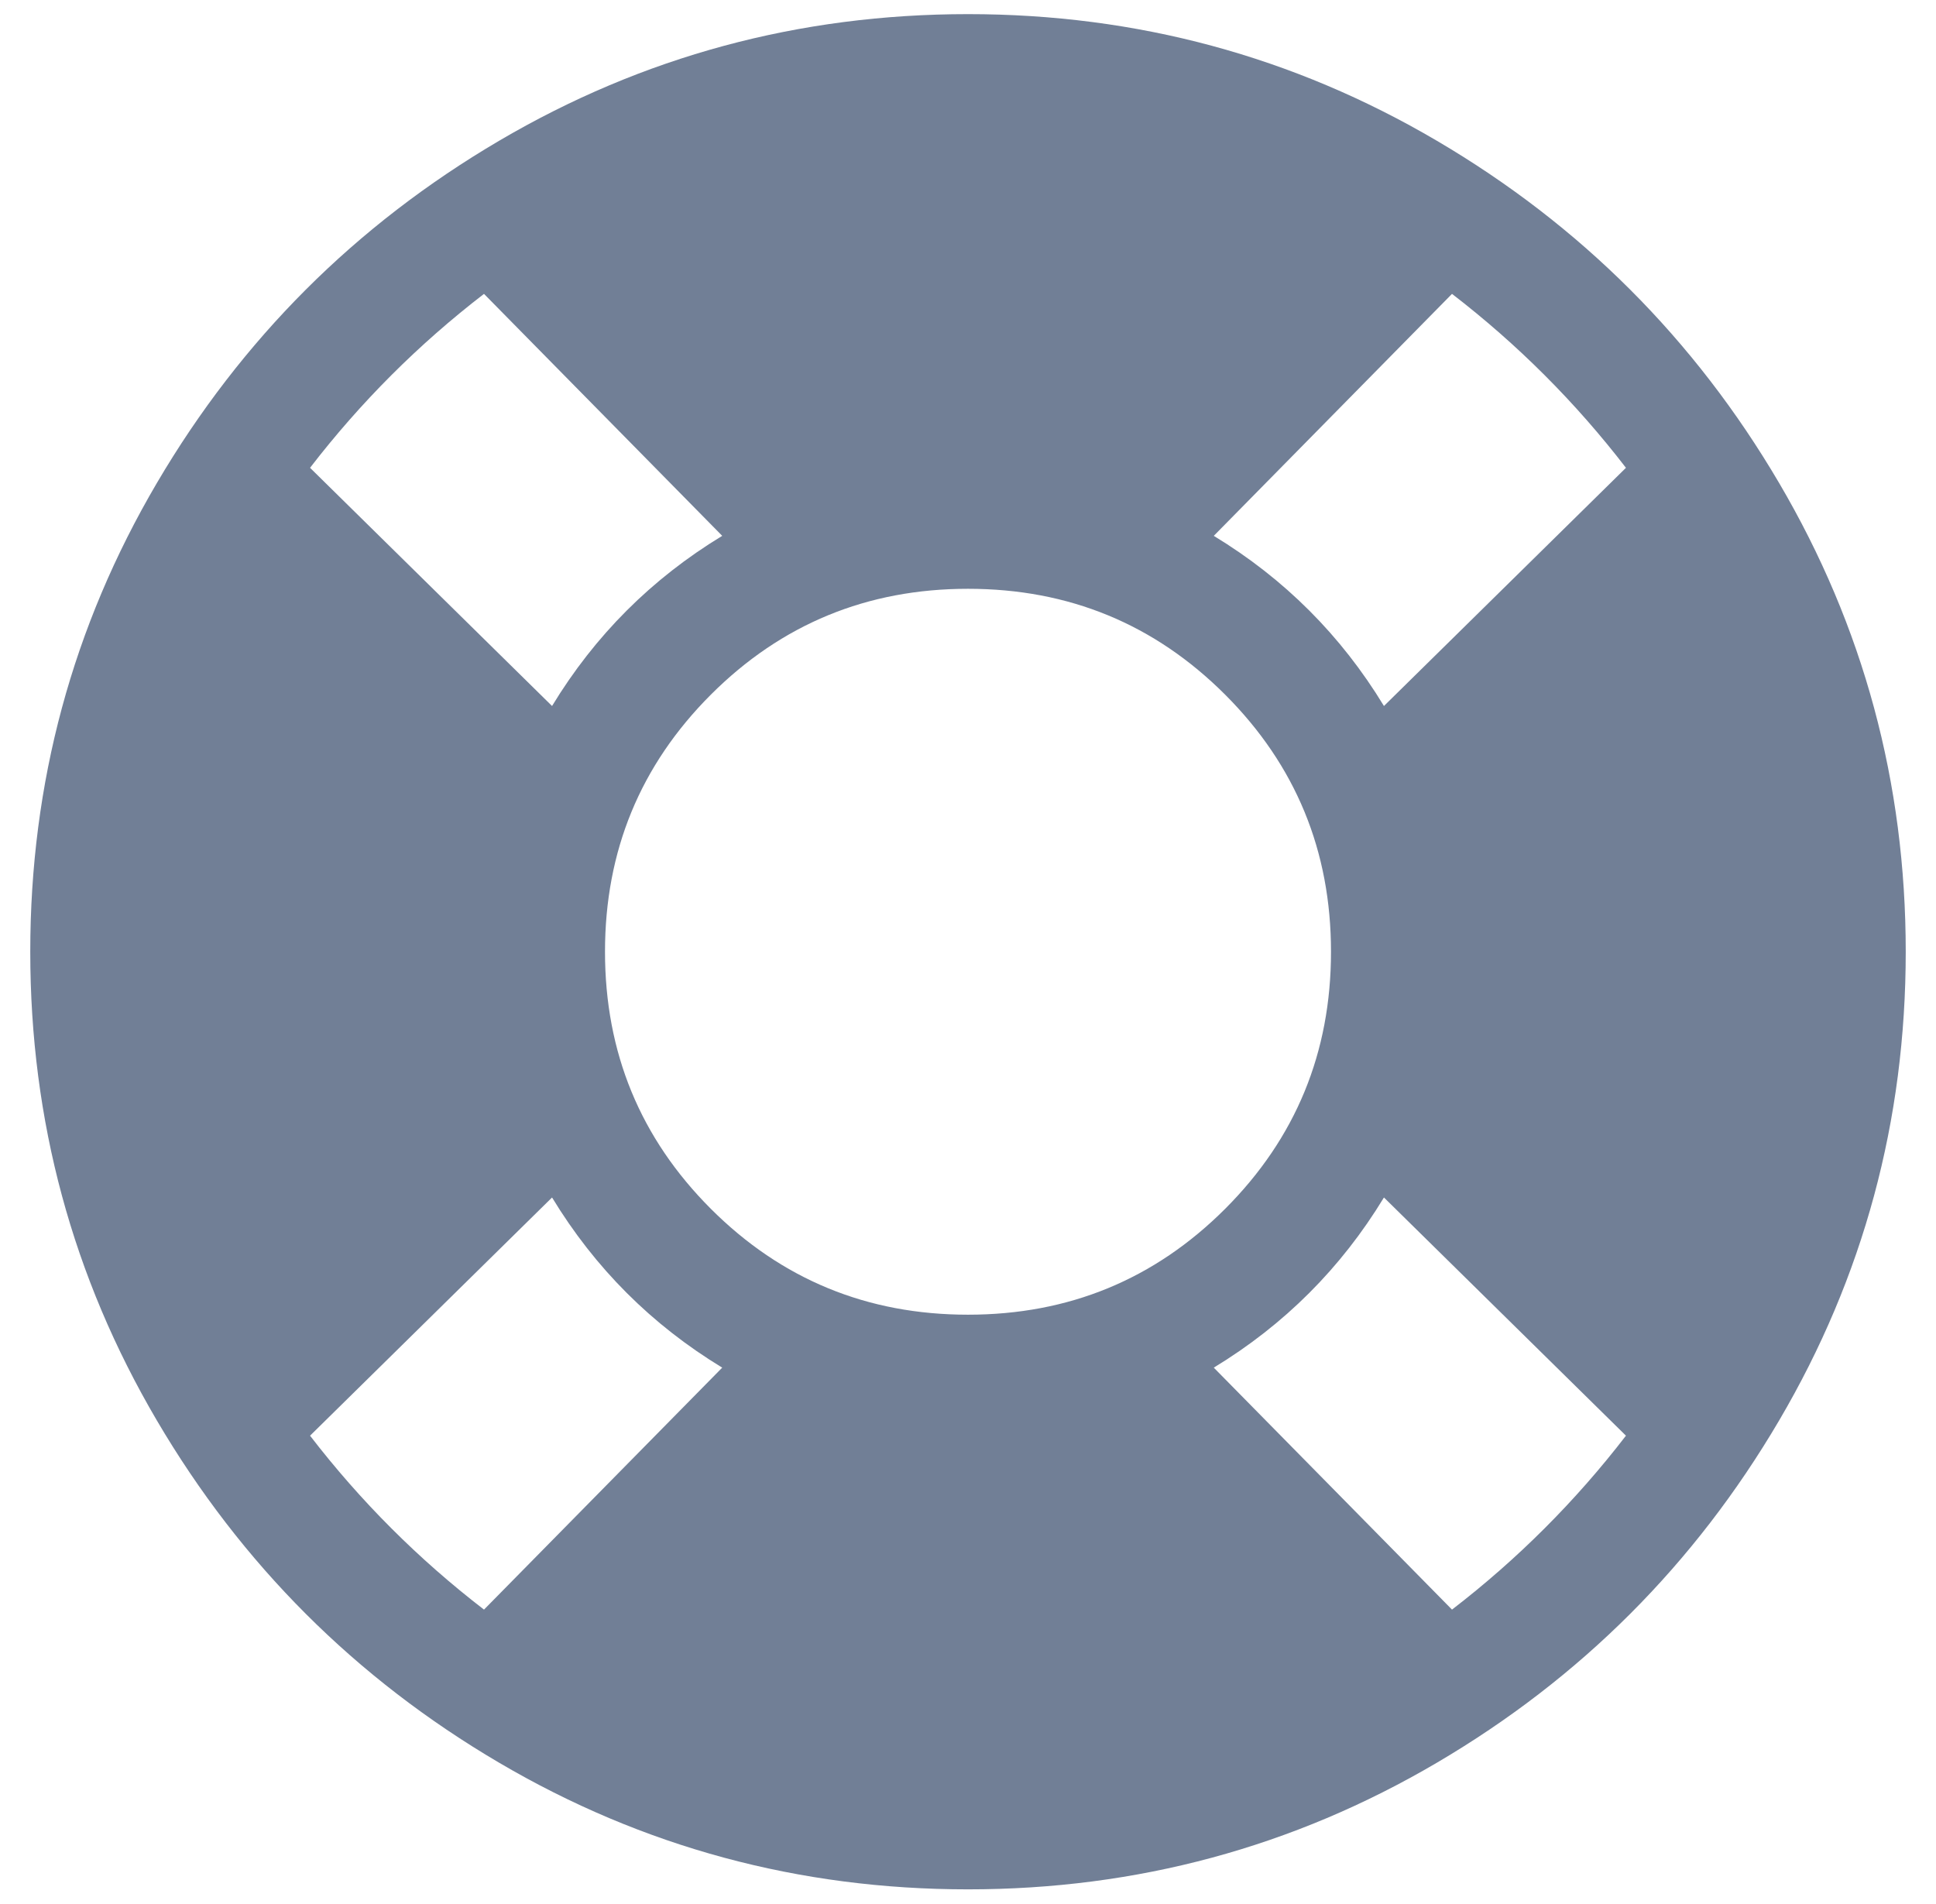
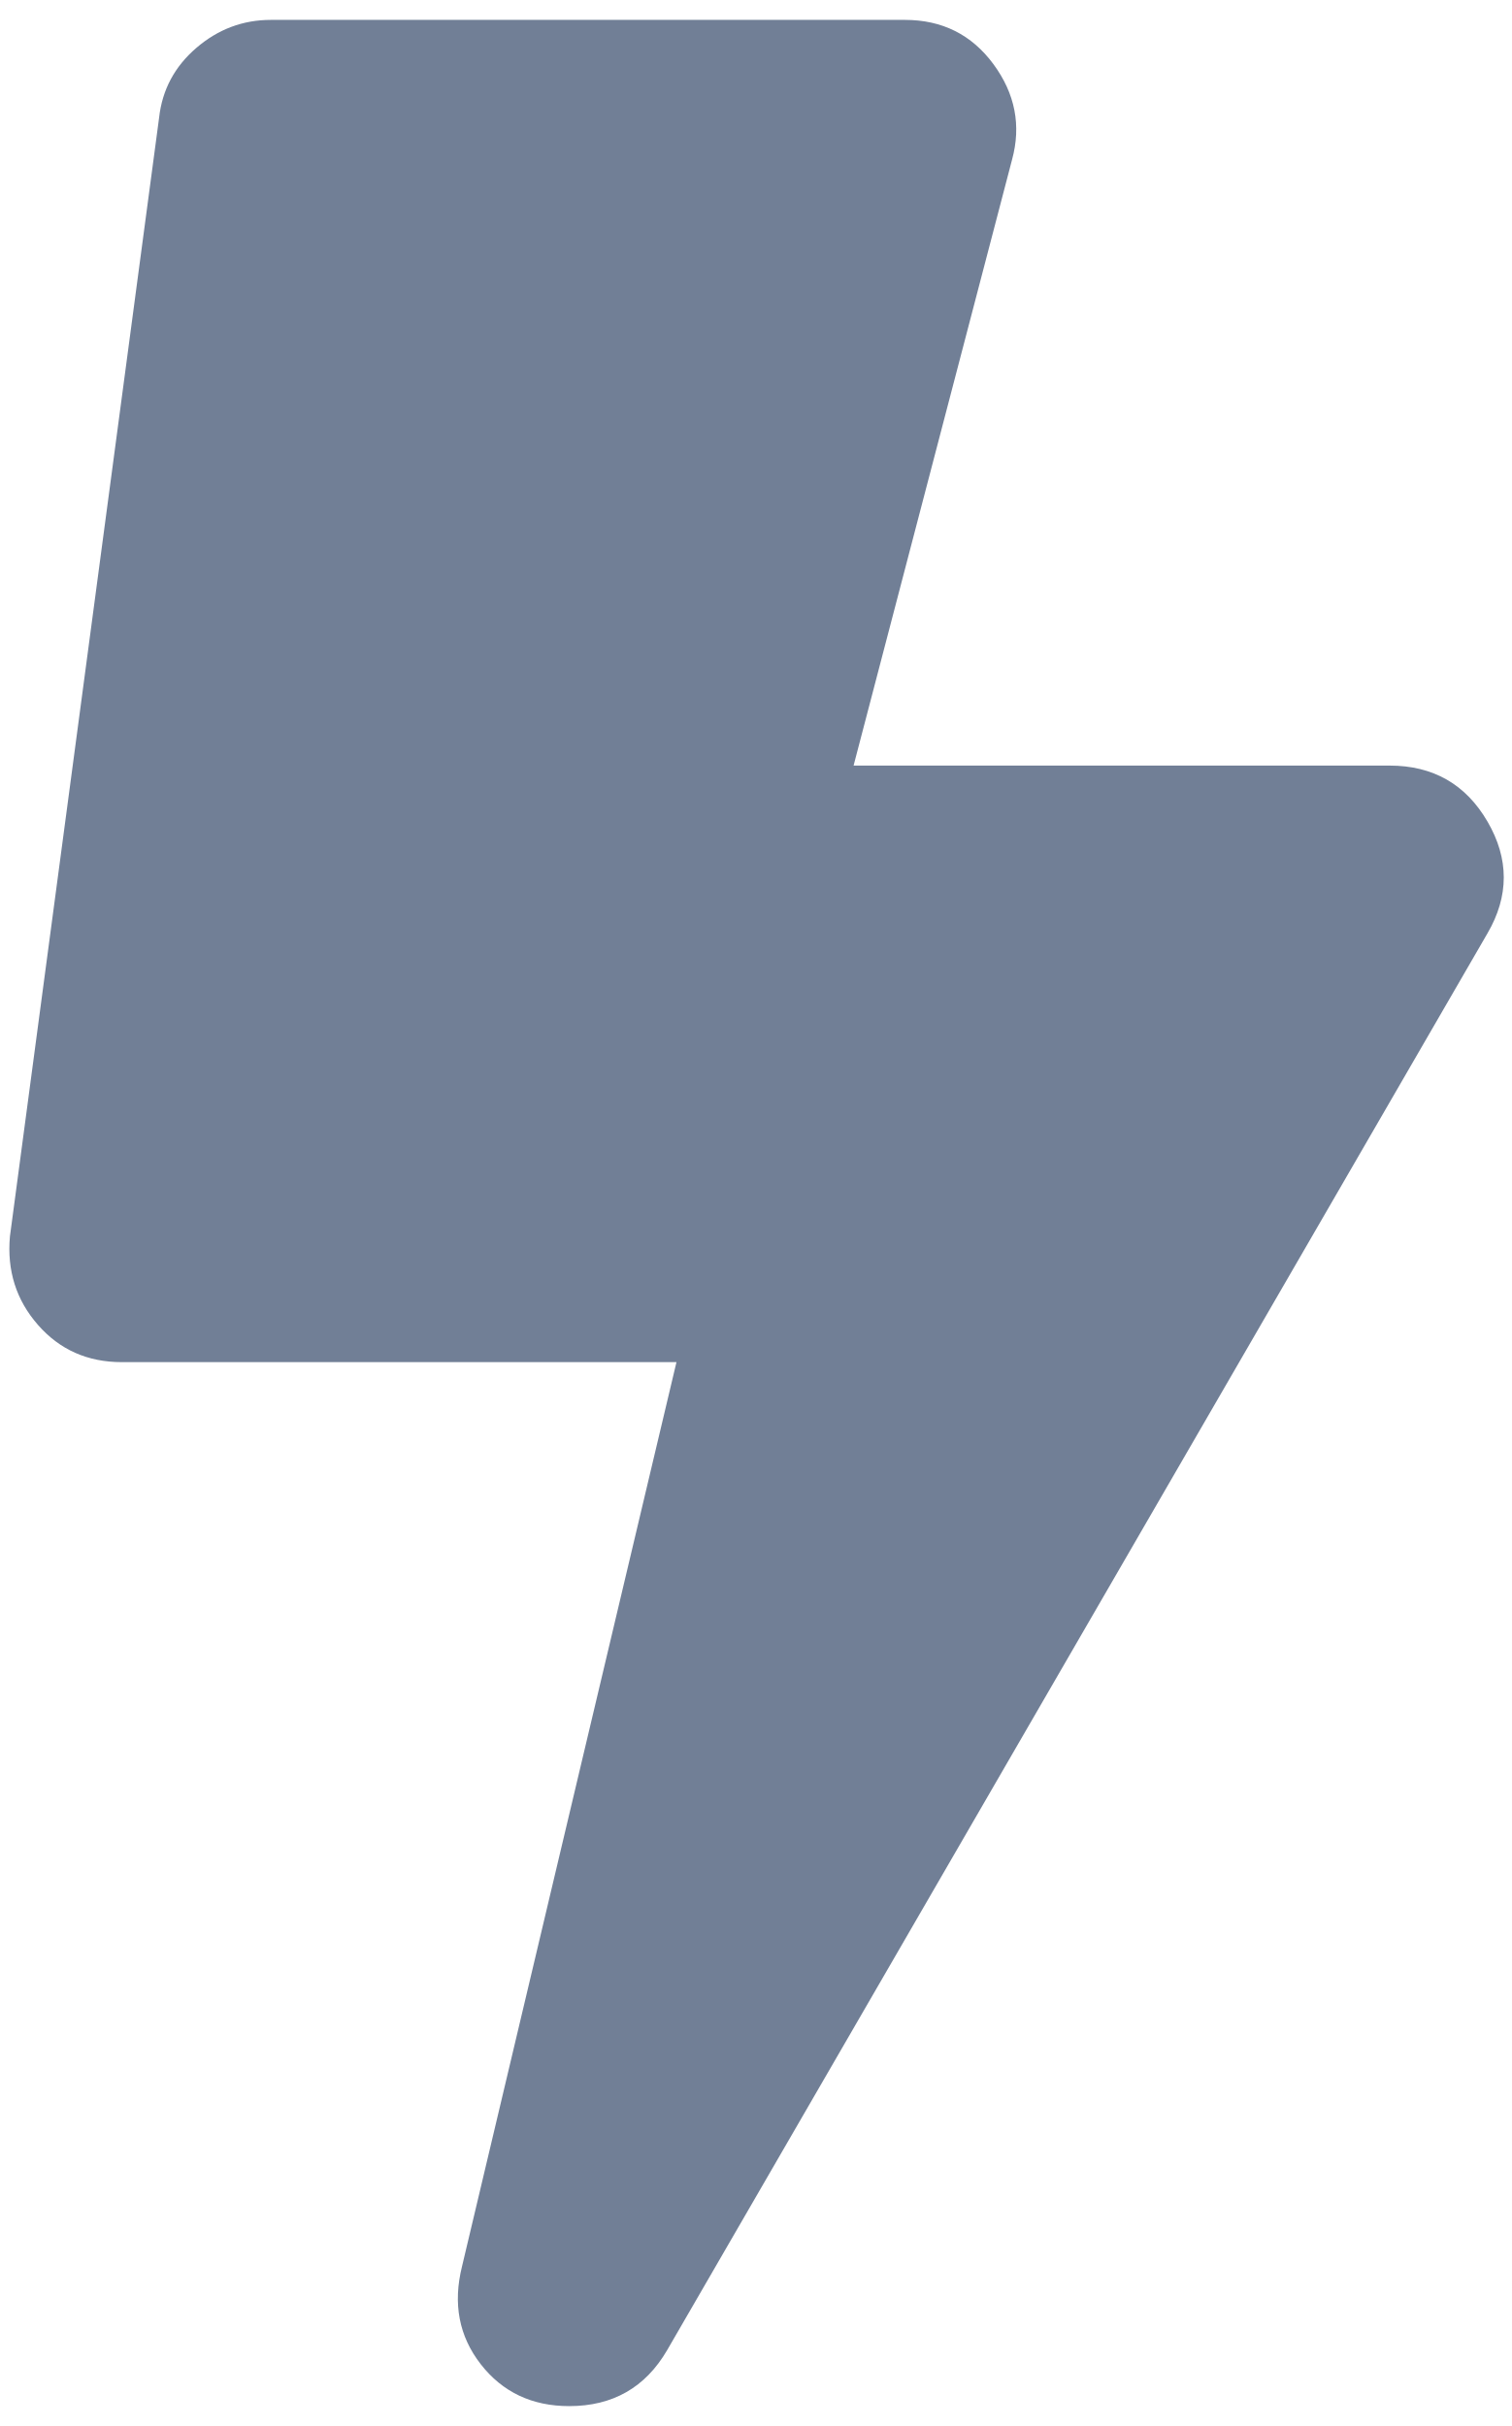
- <svg xmlns="http://www.w3.org/2000/svg" width="60px" height="59px" viewBox="0 0 60 59" version="1.1">
-   <g id="support-plan-premium" stroke="none" stroke-width="1" fill="none" fill-rule="evenodd">
-     <path d="M30,0.438 C35.234,0.438 40.078,1.746 44.531,4.363 C48.984,6.98 52.52,10.516 55.137,14.969 C57.754,19.422 59.062,24.266 59.062,29.5 C59.062,34.734 57.754,39.578 55.137,44.031 C52.52,48.484 48.984,52.02 44.531,54.637 C40.078,57.254 35.234,58.562 30,58.562 C24.766,58.562 19.922,57.254 15.469,54.637 C11.016,52.02 7.48,48.484 4.863,44.031 C2.246,39.578 0.938,34.734 0.938,29.5 C0.938,24.266 2.246,19.422 4.863,14.969 C7.48,10.516 11.016,6.98 15.469,4.363 C19.922,1.746 24.766,0.438 30,0.438 Z M50.391,14.5 C48.828,12.469 47.031,10.672 45,9.109 L37.617,16.609 C39.805,17.938 41.562,19.695 42.891,21.883 L50.391,14.5 Z M30,40.75 C33.125,40.75 35.781,39.656 37.969,37.469 C40.156,35.281 41.25,32.625 41.25,29.5 C41.25,26.375 40.156,23.719 37.969,21.531 C35.781,19.344 33.125,18.25 30,18.25 C26.875,18.25 24.219,19.344 22.031,21.531 C19.844,23.719 18.75,26.375 18.75,29.5 C18.75,32.625 19.844,35.281 22.031,37.469 C24.219,39.656 26.875,40.75 30,40.75 Z M15,9.109 C12.969,10.672 11.172,12.469 9.609,14.5 L17.109,21.883 C18.438,19.695 20.195,17.938 22.383,16.609 L15,9.109 Z M9.609,44.5 C11.172,46.531 12.969,48.328 15,49.891 L22.383,42.391 C20.195,41.062 18.438,39.305 17.109,37.117 L9.609,44.5 Z M45,49.891 C47.031,48.328 48.828,46.531 50.391,44.5 L42.891,37.117 C41.562,39.305 39.805,41.062 37.617,42.391 L45,49.891 Z" id="" fill="#717F96" fill-rule="nonzero" />
+ <svg xmlns="http://www.w3.org/2000/svg" width="38px" height="61px" viewBox="0 0 38 61" version="1.1">
+   <g id="support-plan-priority" stroke="none" stroke-width="1" fill="none" fill-rule="evenodd">
+     <path d="M34.938,19.25 C36.031,19.25 36.852,19.719 37.398,20.656 C37.945,21.594 37.945,22.531 37.398,23.469 L16.773,59.094 C16.227,60.031 15.406,60.5 14.312,60.5 C13.375,60.5 12.633,60.148 12.086,59.445 C11.539,58.742 11.383,57.922 11.617,56.984 L17.008,34.25 L3.062,34.25 C2.203,34.25 1.5,33.938 0.953,33.312 C0.406,32.687 0.172,31.945 0.25,31.086 L4,2.961 C4.078,2.258 4.391,1.672 4.938,1.203 C5.484,0.734 6.109,0.5 6.812,0.5 L22.75,0.5 C23.688,0.5 24.43,0.871 24.977,1.613 C25.523,2.355 25.68,3.156 25.445,4.016 L21.461,19.25 L34.938,19.25 Z" id="" fill="#717F96" fill-rule="nonzero" />
  </g>
</svg>
